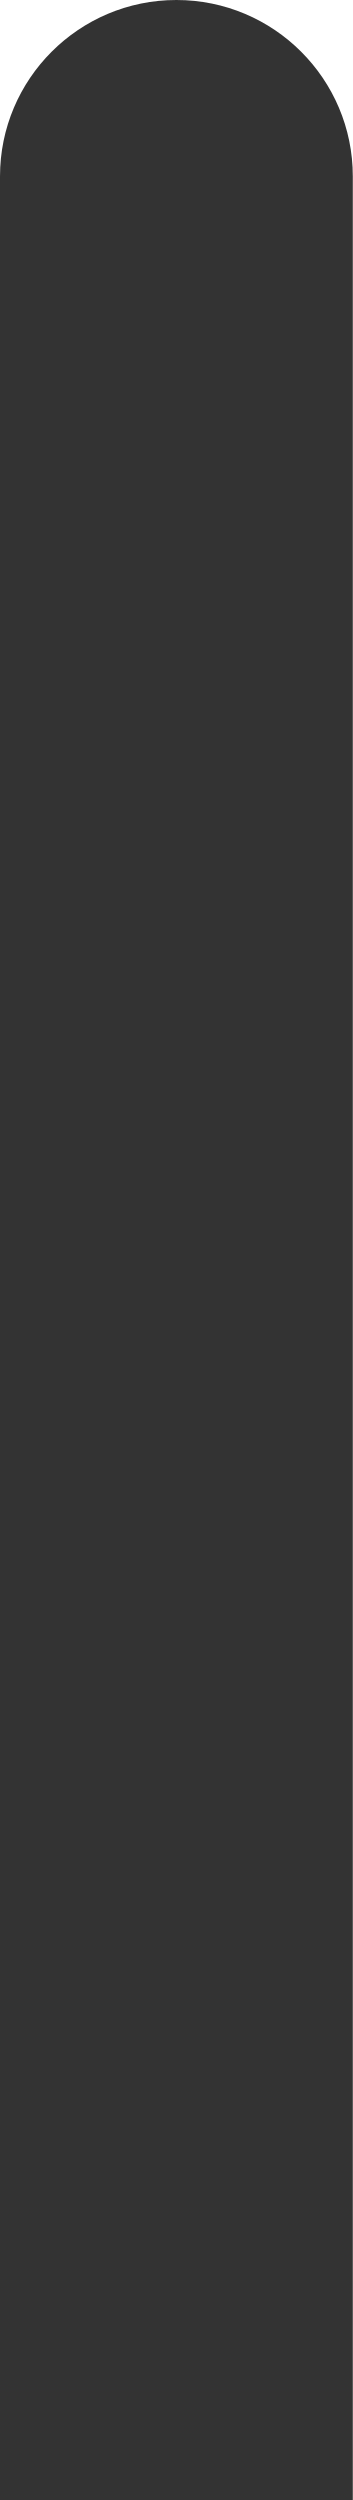
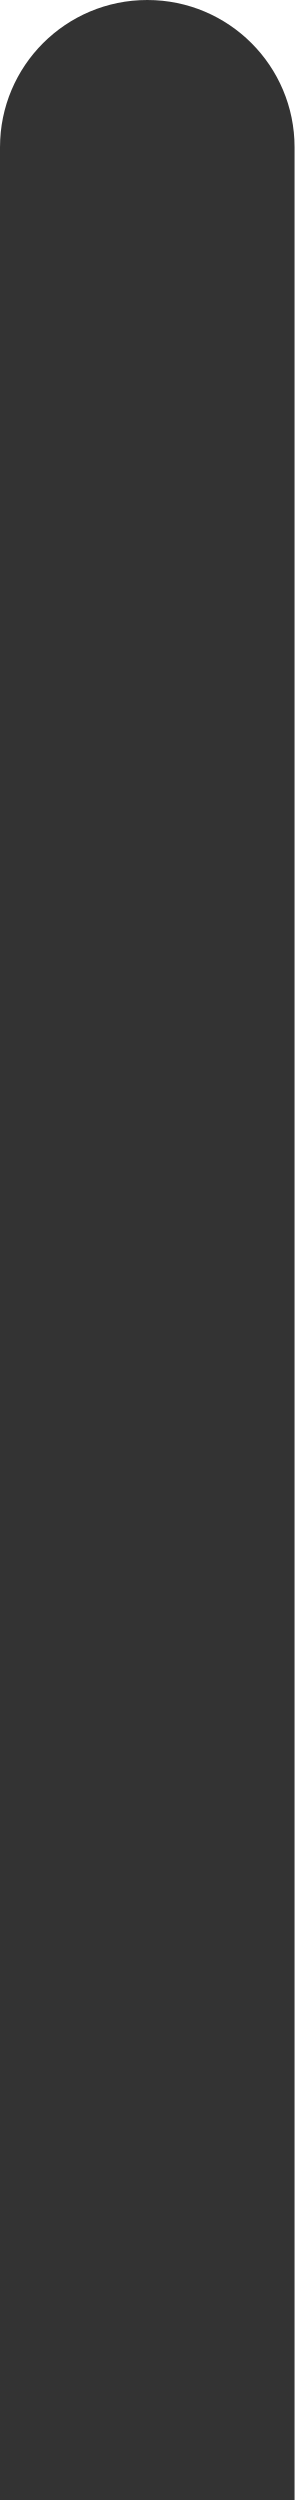
- <svg xmlns="http://www.w3.org/2000/svg" preserveAspectRatio="none" overflow="visible" style="display: block;" width="1" height="7.086" viewBox="0 0 1 7.086" fill="none">
-   <path id="Rectangle 387" d="M0 0.5C0 0.224 0.224 0 0.5 0C0.776 0 1 0.224 1 0.5V7.086H0V0.5Z" fill="#333333" />
+ <svg xmlns="http://www.w3.org/2000/svg" preserveAspectRatio="none" overflow="visible" style="display: block;" width="1.4" height="11.882" viewBox="0 0 1.4 11.882" fill="none">
+   <path id="Rectangle 387" d="M0 0.7C0 0.313 0.313 0 0.7 0C1.087 0 1.4 0.313 1.4 0.7V11.882H0V0.7Z" fill="#333333" />
</svg>
